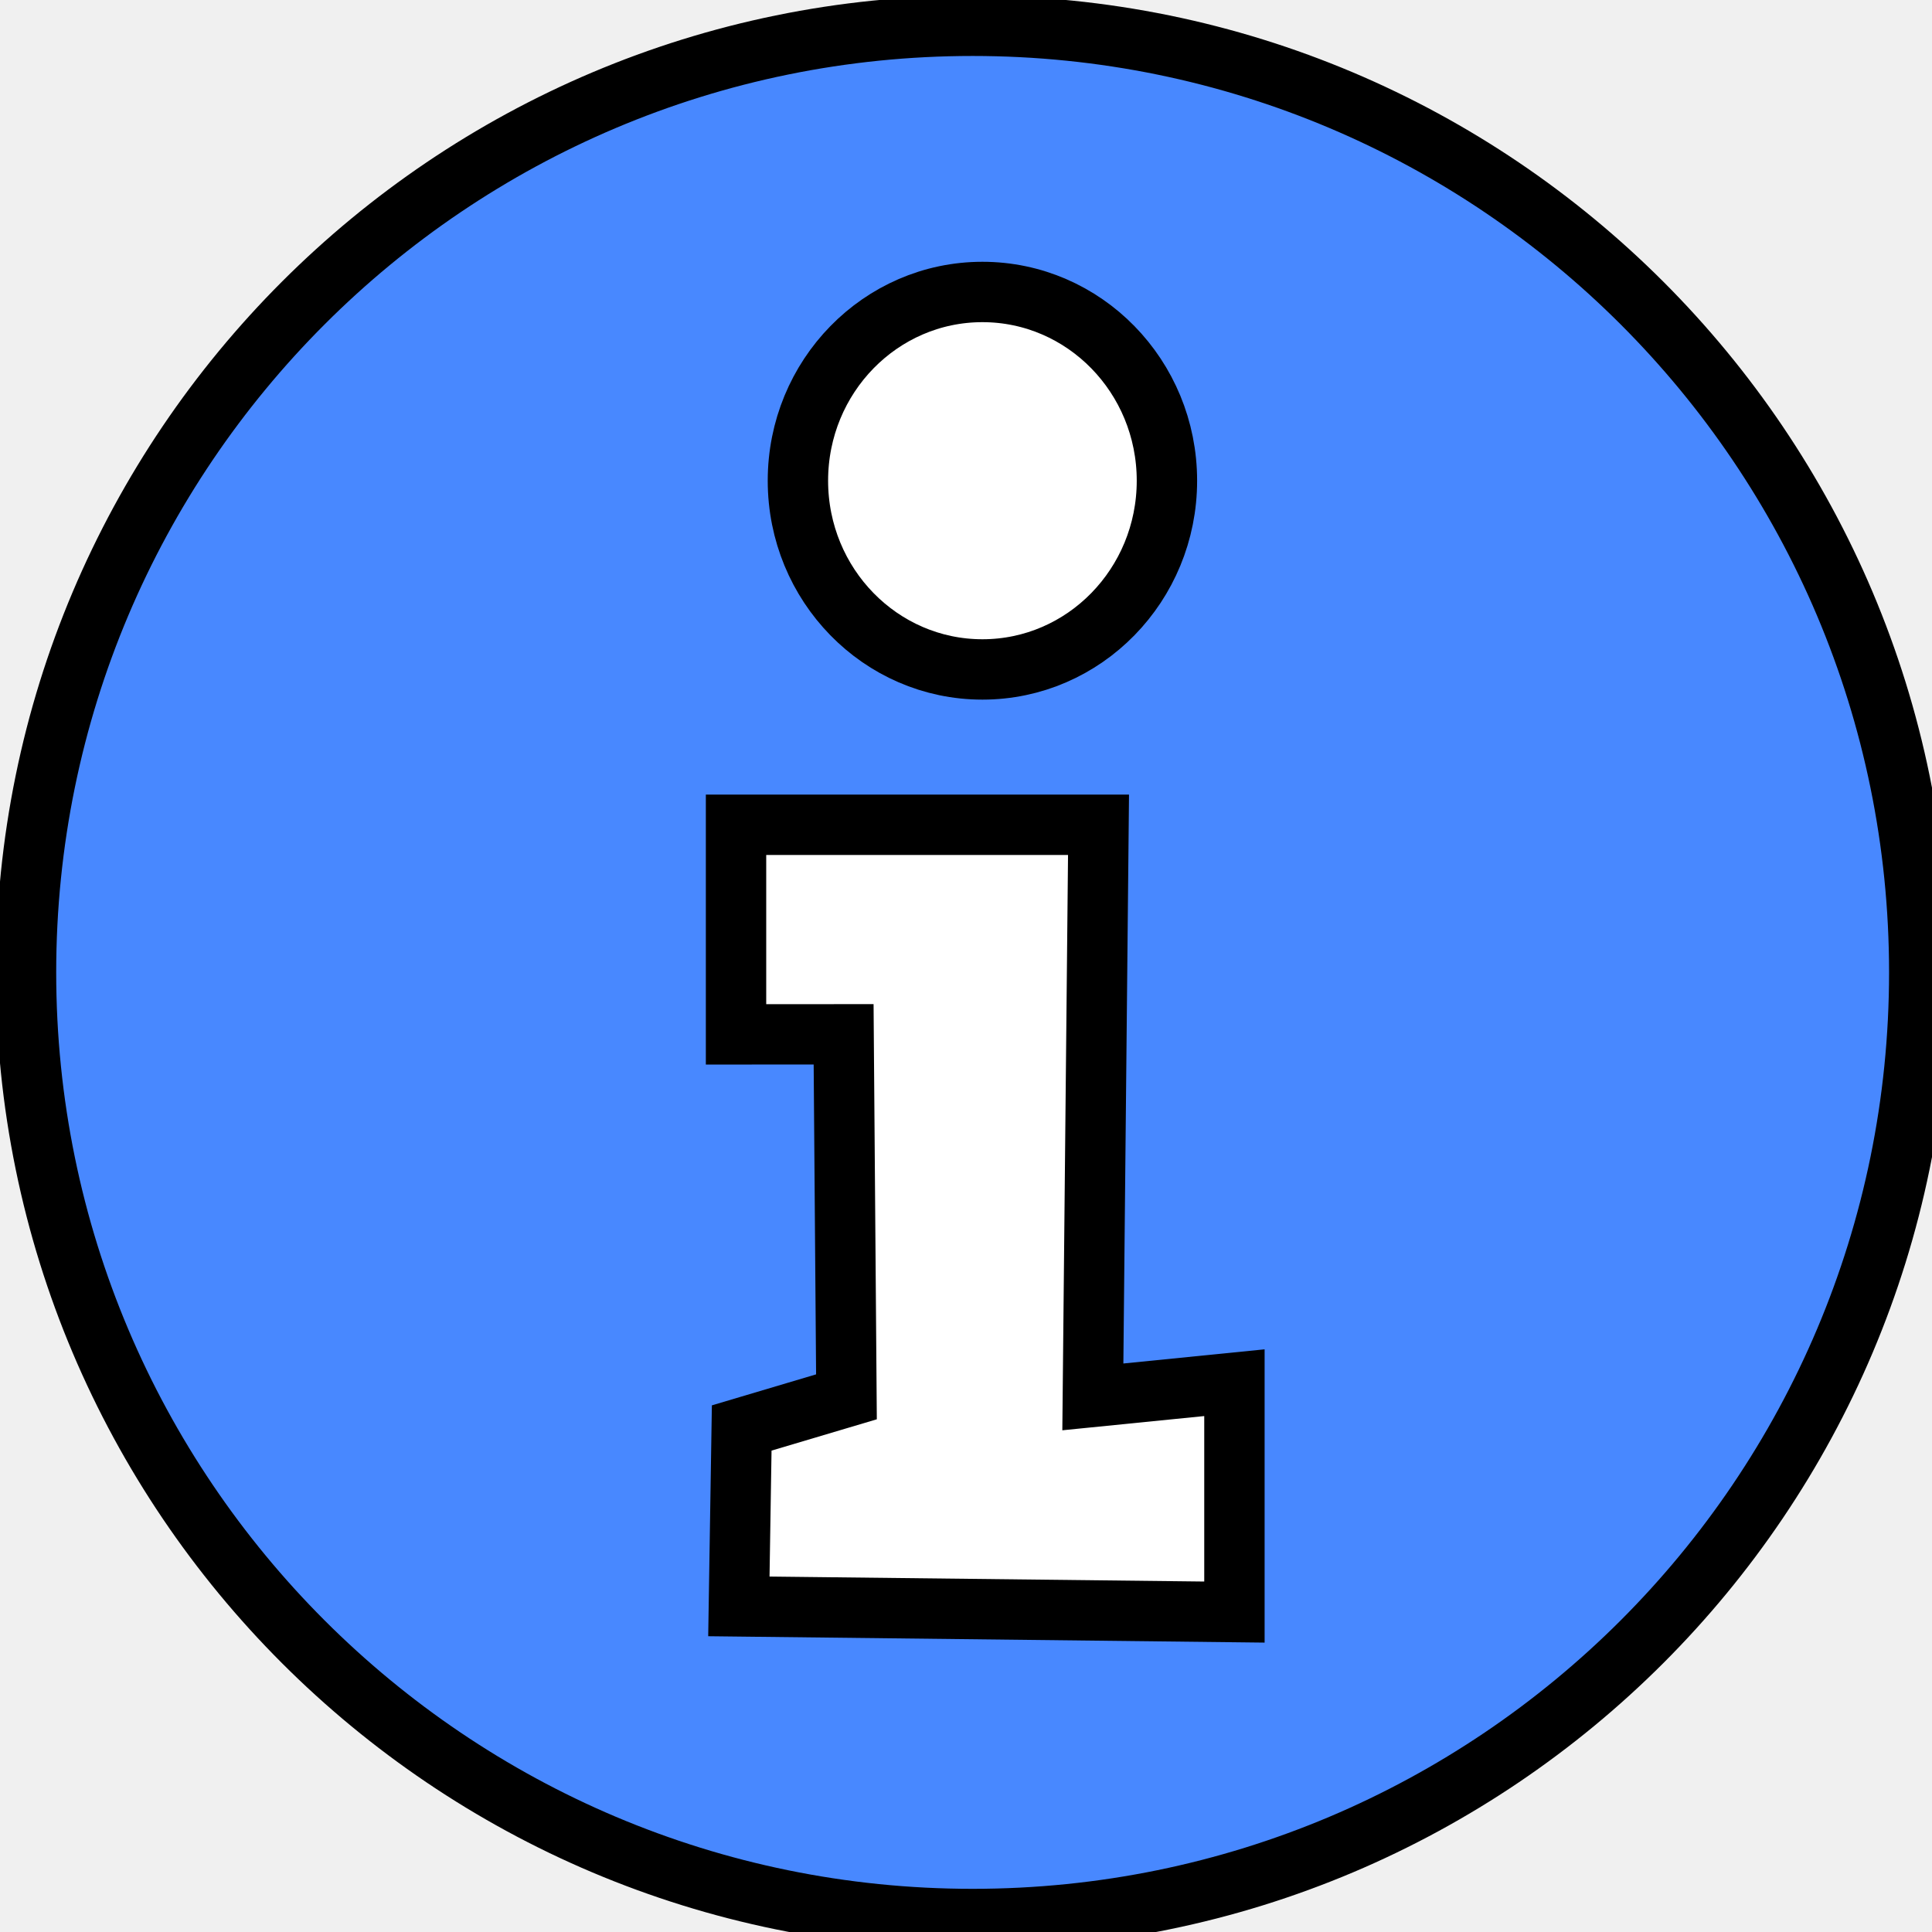
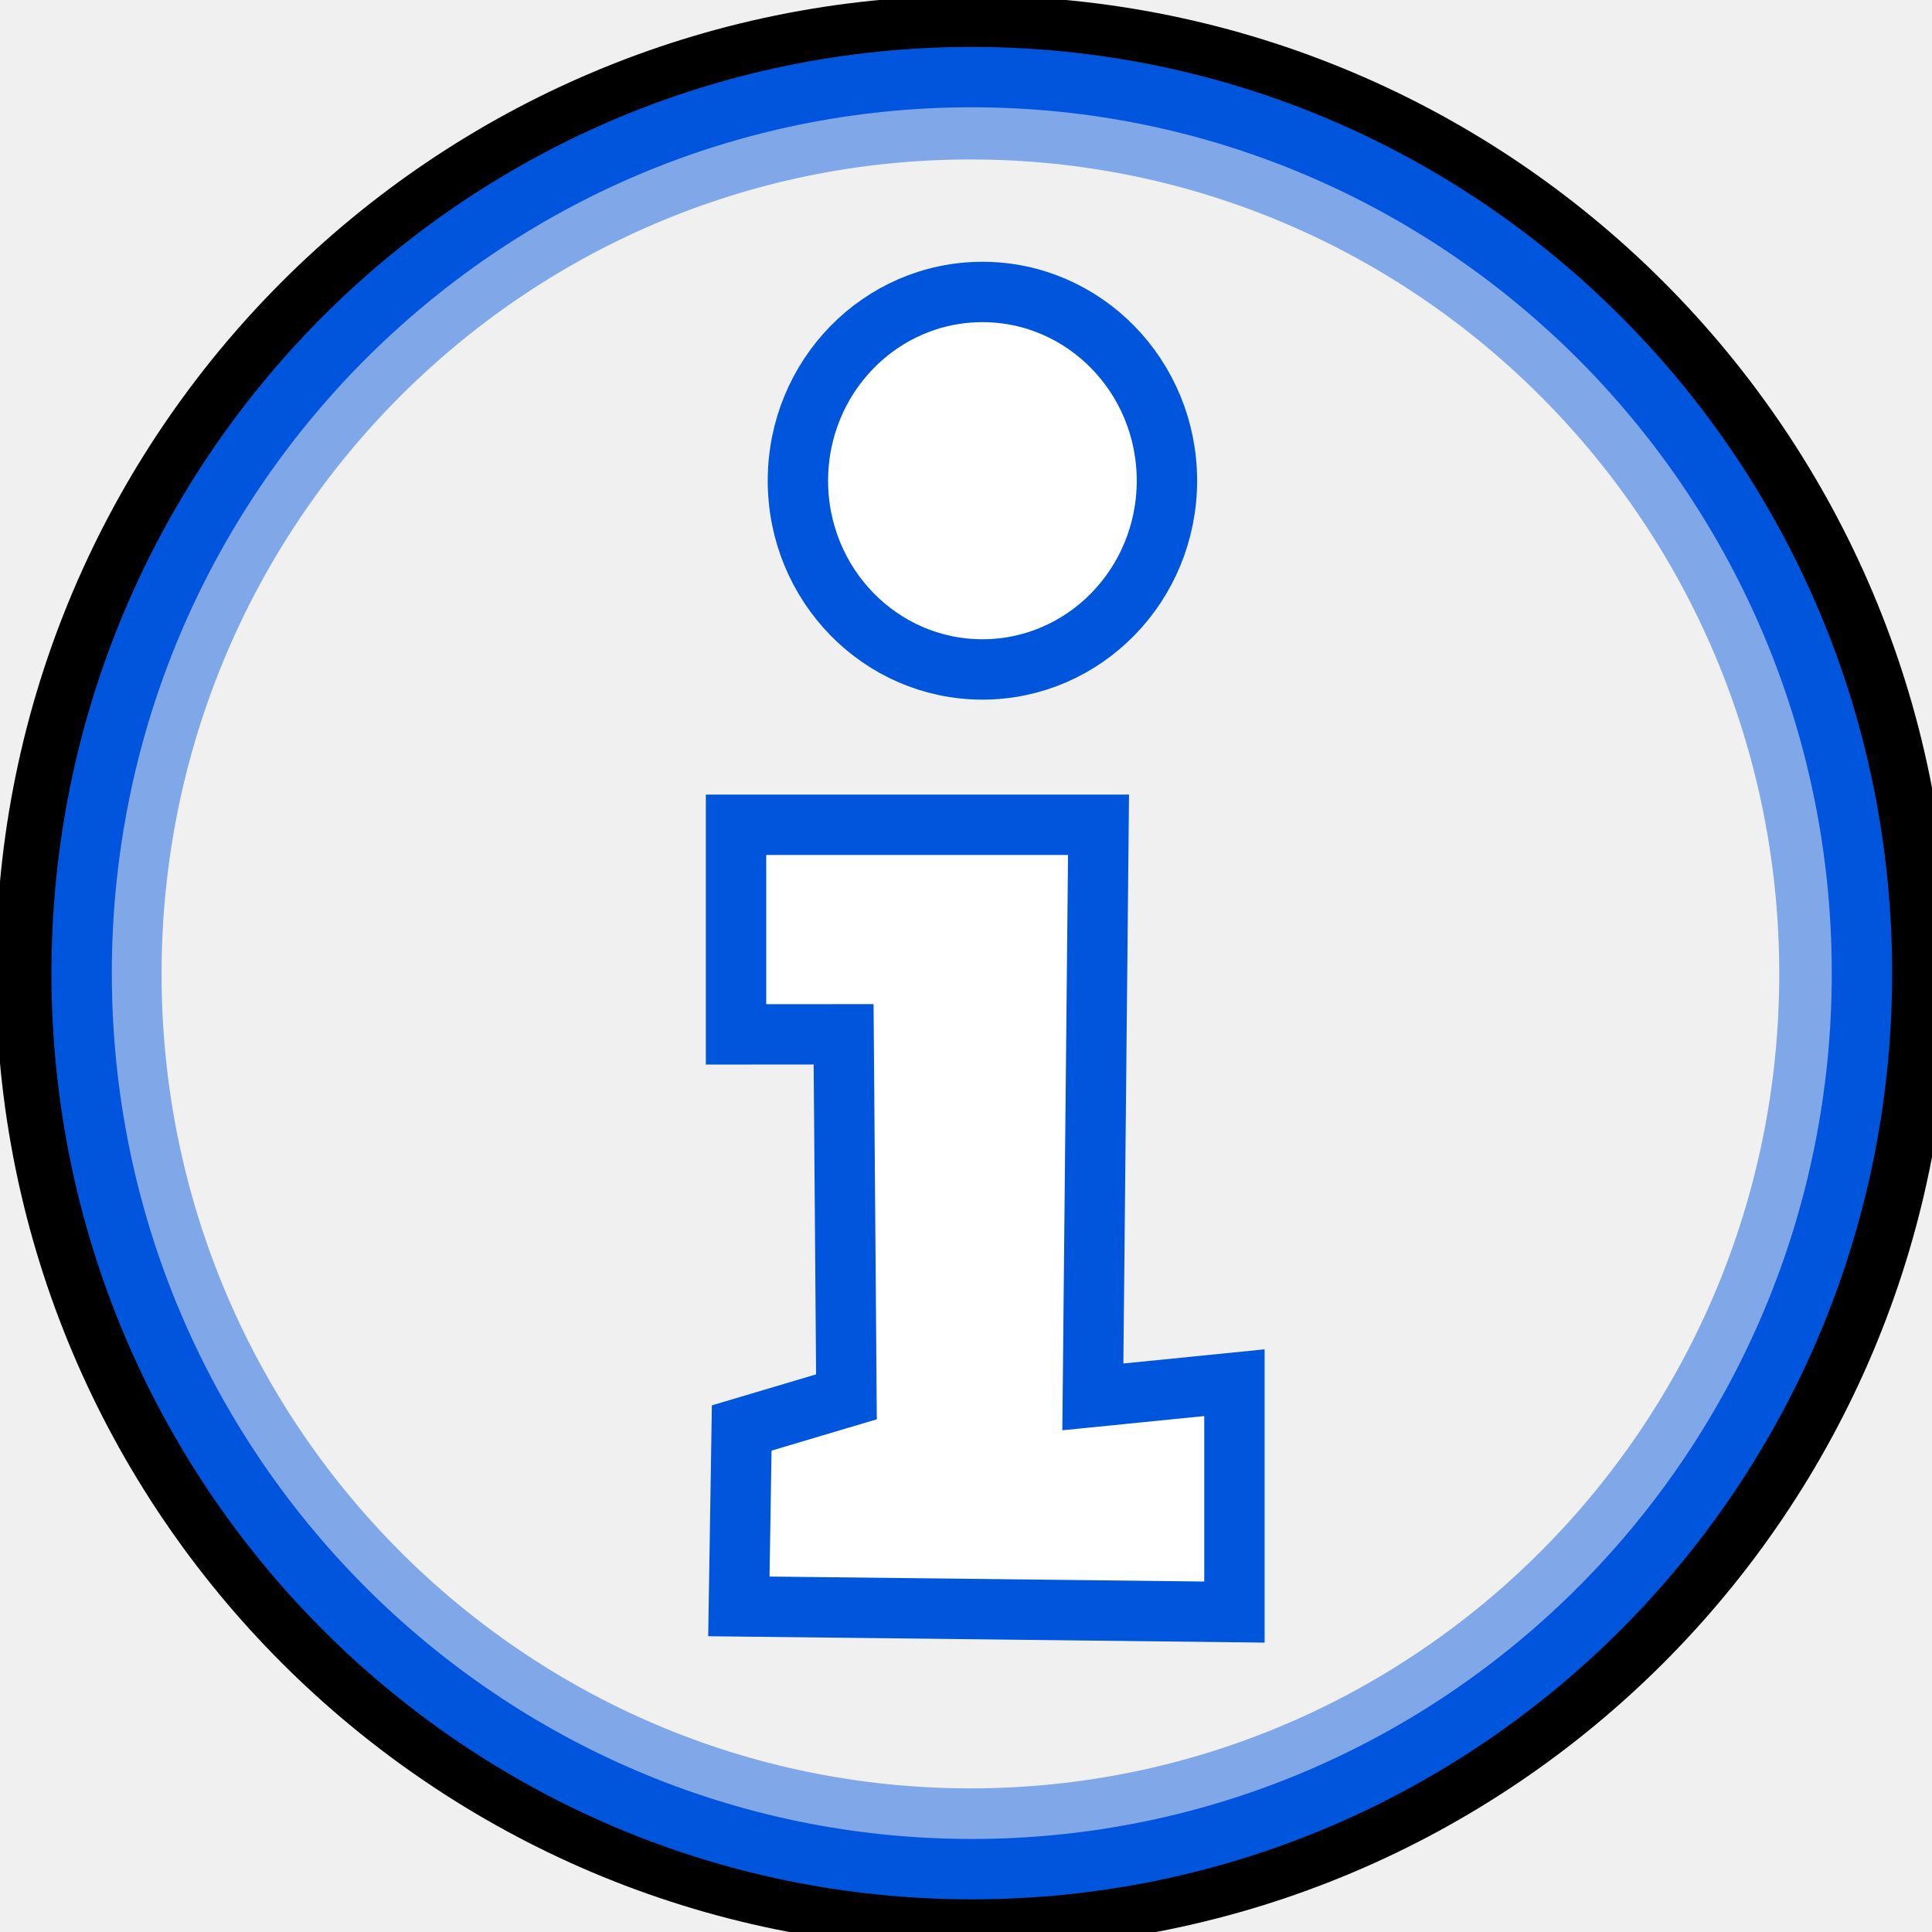
<svg xmlns="http://www.w3.org/2000/svg" width="32" height="32" id="svg2" version="1.1">
  <defs id="defs4" />
  <g id="layer1" transform="translate(0,-1020.362)">
-     <path style="fill:#4888ff;fill-opacity:1;stroke:#000000;stroke-opacity:1" id="path3986" d="M 31.789,16.321 A 15.679,15.679 0 0 1 16.11,32 15.679,15.679 0 0 1 0.431,16.321 15.679,15.679 0 0 1 16.11,0.642 15.679,15.679 0 0 1 31.789,16.321 Z" transform="matrix(-1,0,0,1,32.21983,1020.147)" />
-     <ellipse style="fill:#ffffff;fill-opacity:1;stroke:#000000;stroke-width:1;stroke-linecap:butt;stroke-linejoin:miter;stroke-miterlimit:4;stroke-dasharray:none;stroke-dashoffset:0;stroke-opacity:1" id="path4498" transform="scale(-1,1)" cx="-16.272" cy="1028.324" rx="3.056" ry="3.126" />
-     <path style="fill:#ffffff;fill-opacity:1;stroke:#000000;stroke-width:1px;stroke-linecap:butt;stroke-linejoin:miter;stroke-opacity:1" d="m 18.195,1034.023 h -6.004 v 3.471 l 1.782,-10e-5 0.047,6.004 -1.735,0.516 -0.047,2.955 8.208,0.094 1e-6,-3.799 -2.345,0.235 z" id="path4500" />
+     <path style="fill:none;fill-opacity:1;stroke:#000000;stroke-opacity:1;stroke-width:1;stroke-miterlimit:4;stroke-dasharray:none" id="path3986" d="M 31.789,16.321 A 15.679,15.679 0 0 1 16.11,32 15.679,15.679 0 0 1 0.431,16.321 15.679,15.679 0 0 1 16.11,0.642 15.679,15.679 0 0 1 31.789,16.321 Z" transform="matrix(-1,0,0,1,32.21983,1020.147)" />
+     <ellipse style="fill:#ffffff;fill-opacity:1;stroke:#0055dd;stroke-width:1;stroke-linecap:butt;stroke-linejoin:miter;stroke-miterlimit:4;stroke-dasharray:none;stroke-dashoffset:0;stroke-opacity:1" id="path4498" transform="scale(-1,1)" cx="-16.272" cy="1028.324" rx="3.056" ry="3.126" />
+     <path style="fill:#ffffff;fill-opacity:1;stroke:#0055dd;stroke-width:1px;stroke-linecap:butt;stroke-linejoin:miter;stroke-opacity:1" d="m 18.195,1034.023 h -6.004 v 3.471 l 1.782,-10e-5 0.047,6.004 -1.735,0.516 -0.047,2.955 8.208,0.094 1e-6,-3.799 -2.345,0.235 z" id="path4500" />
+     <ellipse style="fill:none;fill-opacity:1;stroke:#0055dd;stroke-width:1;stroke-miterlimit:4;stroke-dasharray:none;stroke-opacity:1" id="path3986-3" transform="scale(-1,1)" cx="-16.096" cy="1036.48" rx="14.744" ry="14.841" />
+     <ellipse style="fill:none;fill-opacity:1;stroke:#0055dd;stroke-width:1;stroke-miterlimit:4;stroke-dasharray:none;stroke-opacity:0.467" id="path3986-3-6" transform="scale(-1,1)" cx="-16.073" cy="1036.493" rx="13.897" ry="13.99" />
  </g>
</svg>
